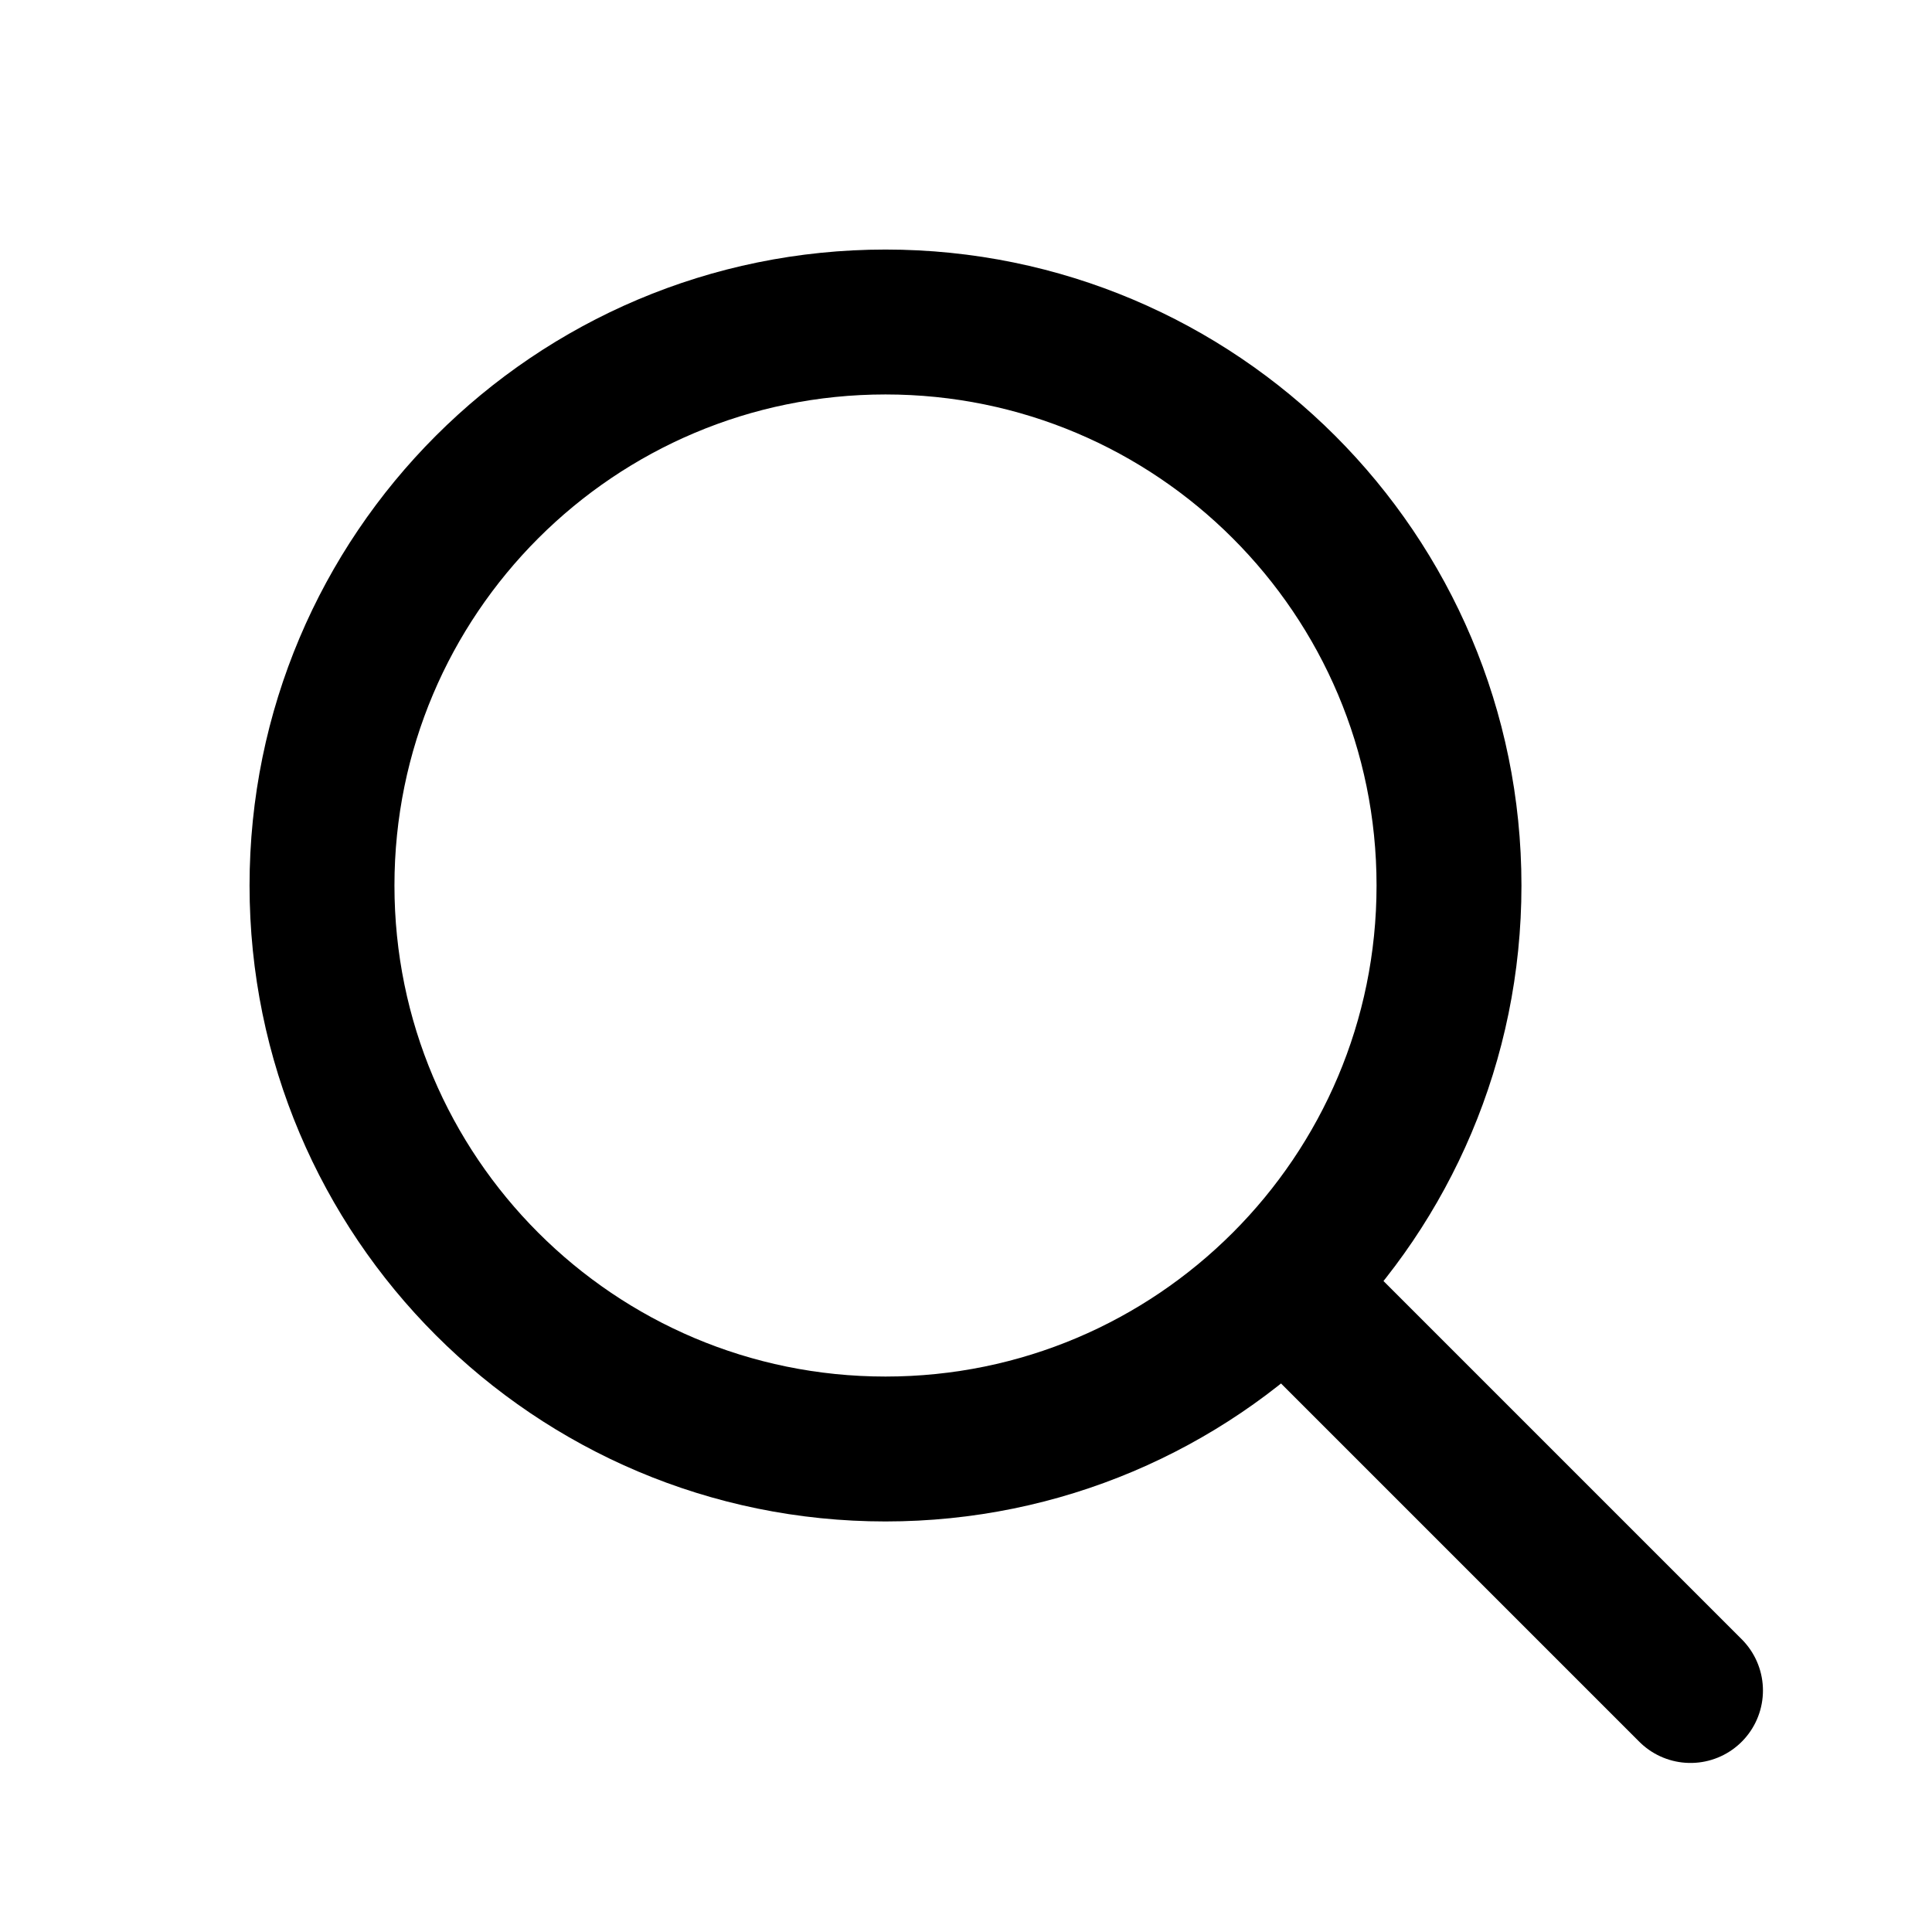
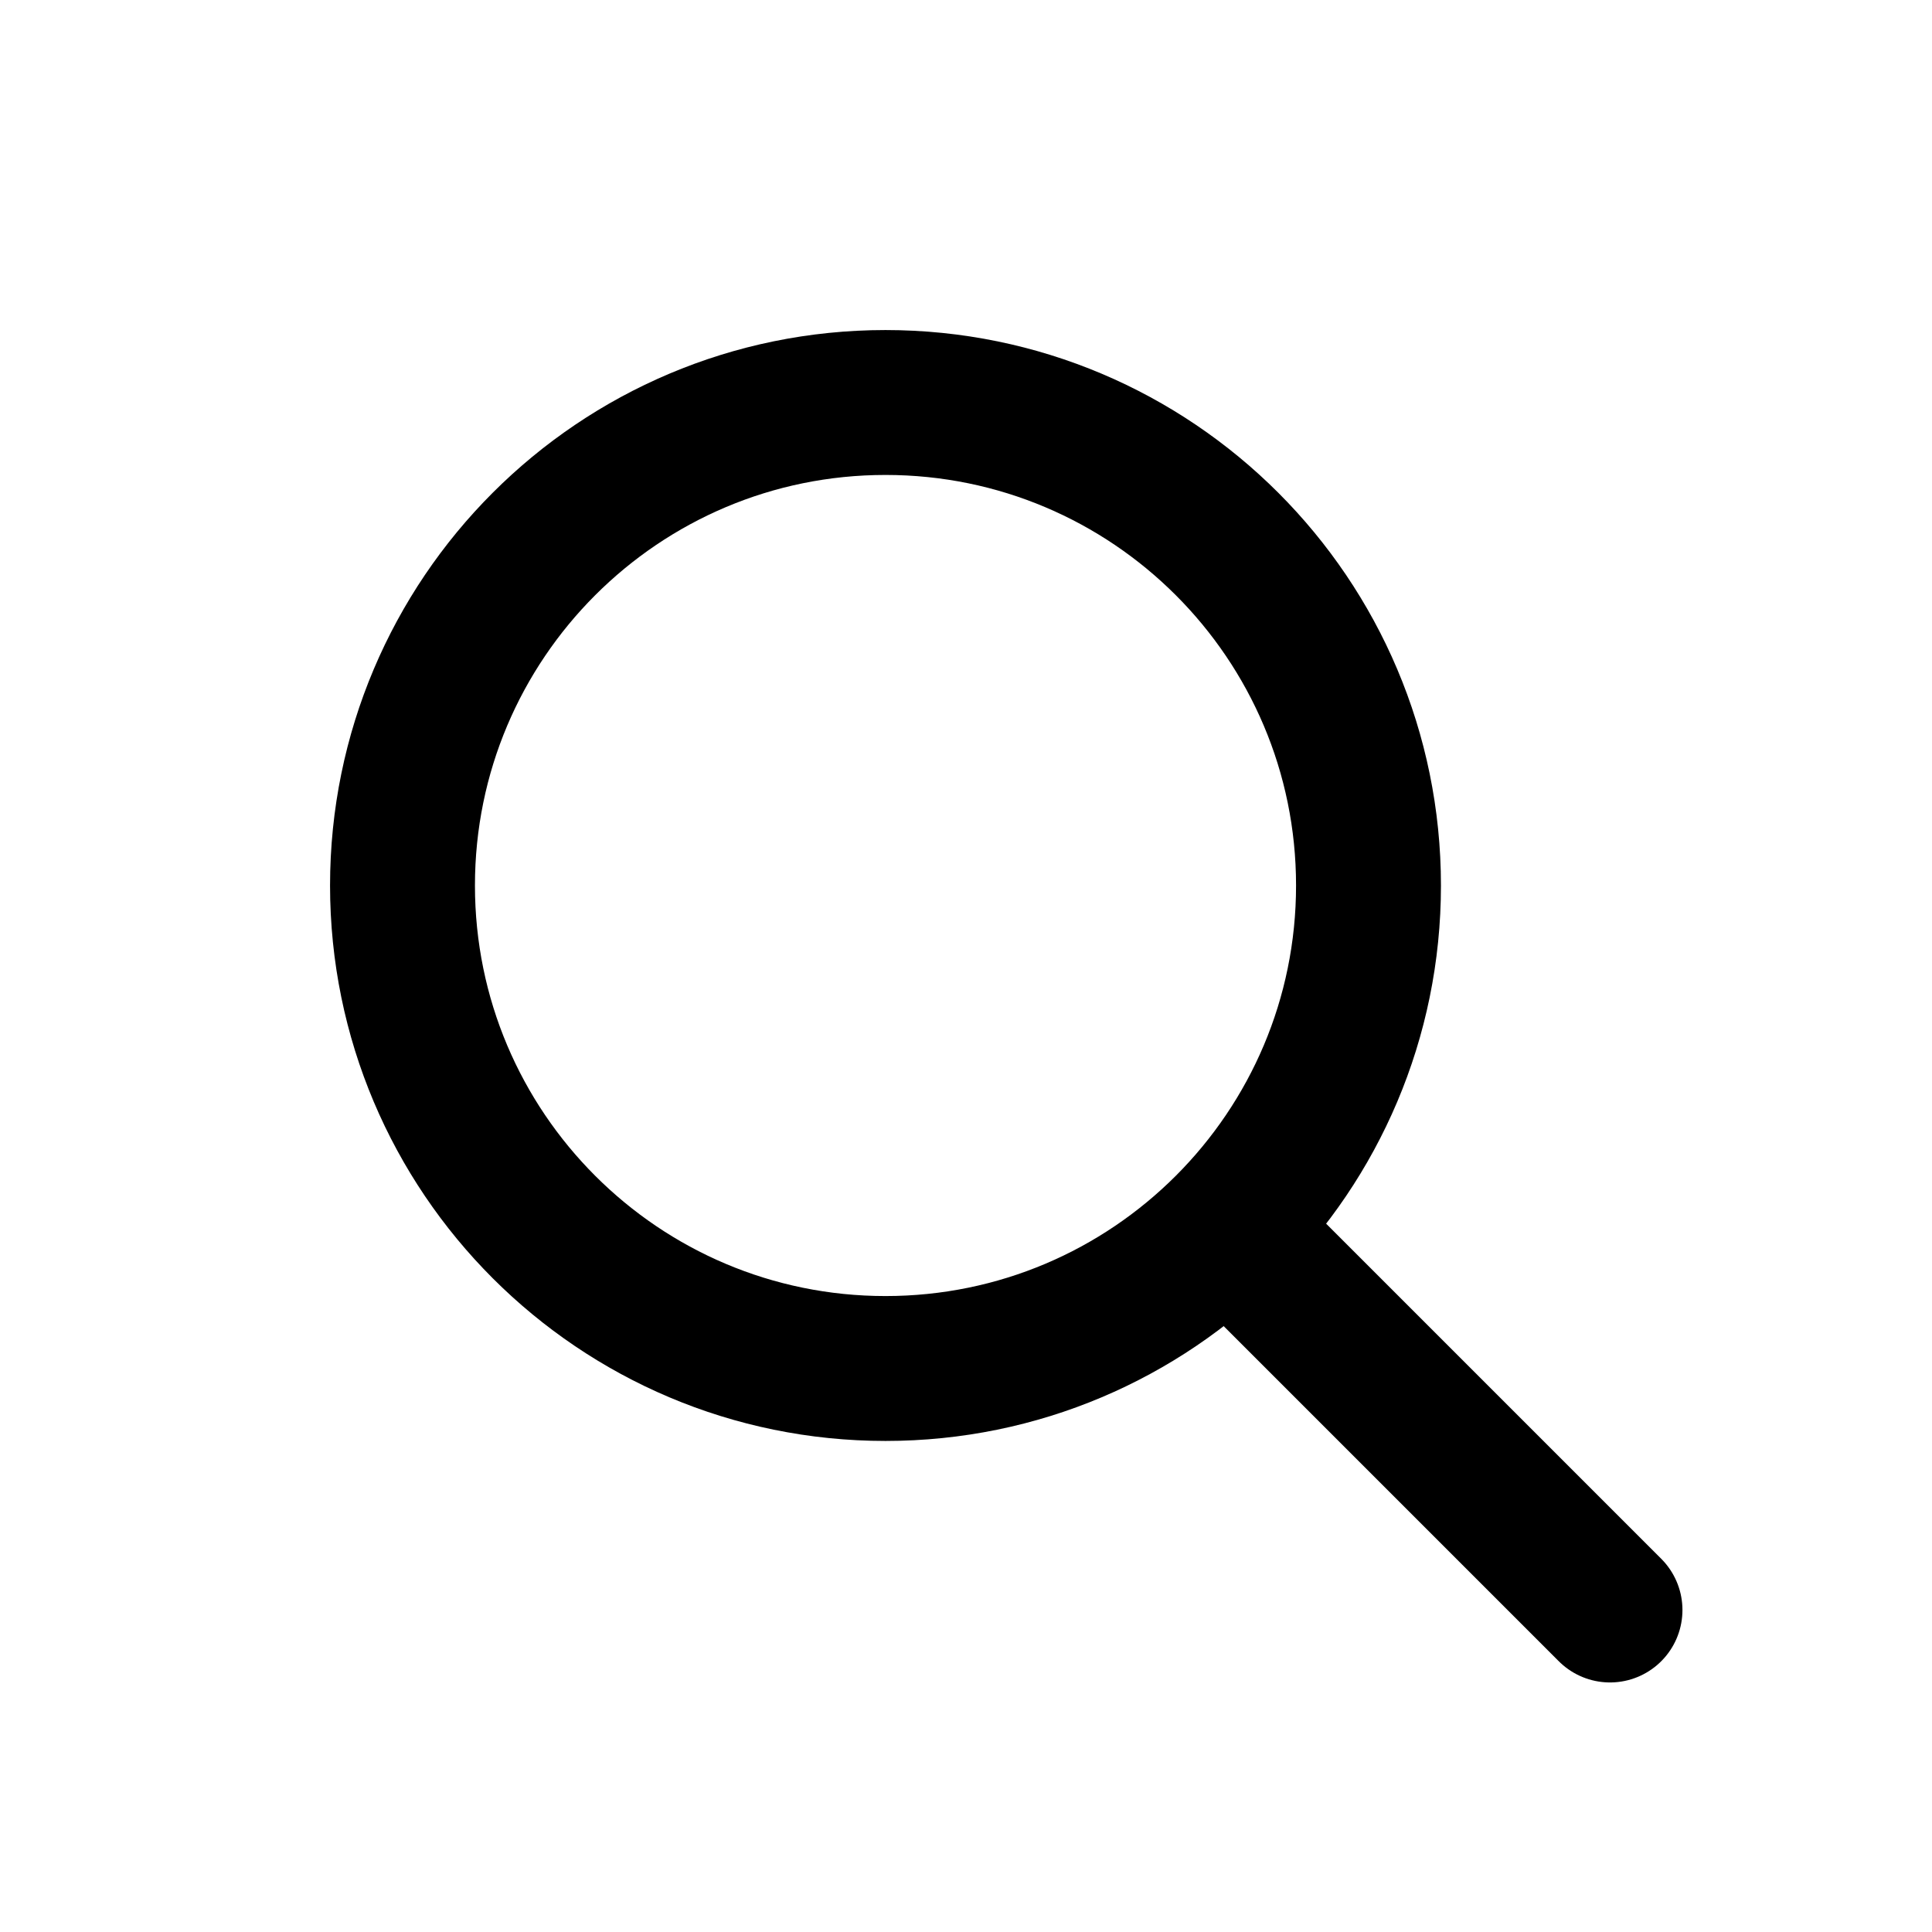
<svg xmlns="http://www.w3.org/2000/svg" viewBox="0 0 24 24" fill="none" stroke="currentColor" stroke-width="1.8" stroke-linecap="round" stroke-linejoin="round">
-   <circle cx="11" cy="11" r="7" />
-   <line x1="16.5" y1="16.5" x2="21" y2="21" />
+   <circle cx="11" cy="11" r="6" />
+   <line x1="15.5" y1="15.5" x2="20" y2="20" />
</svg>
